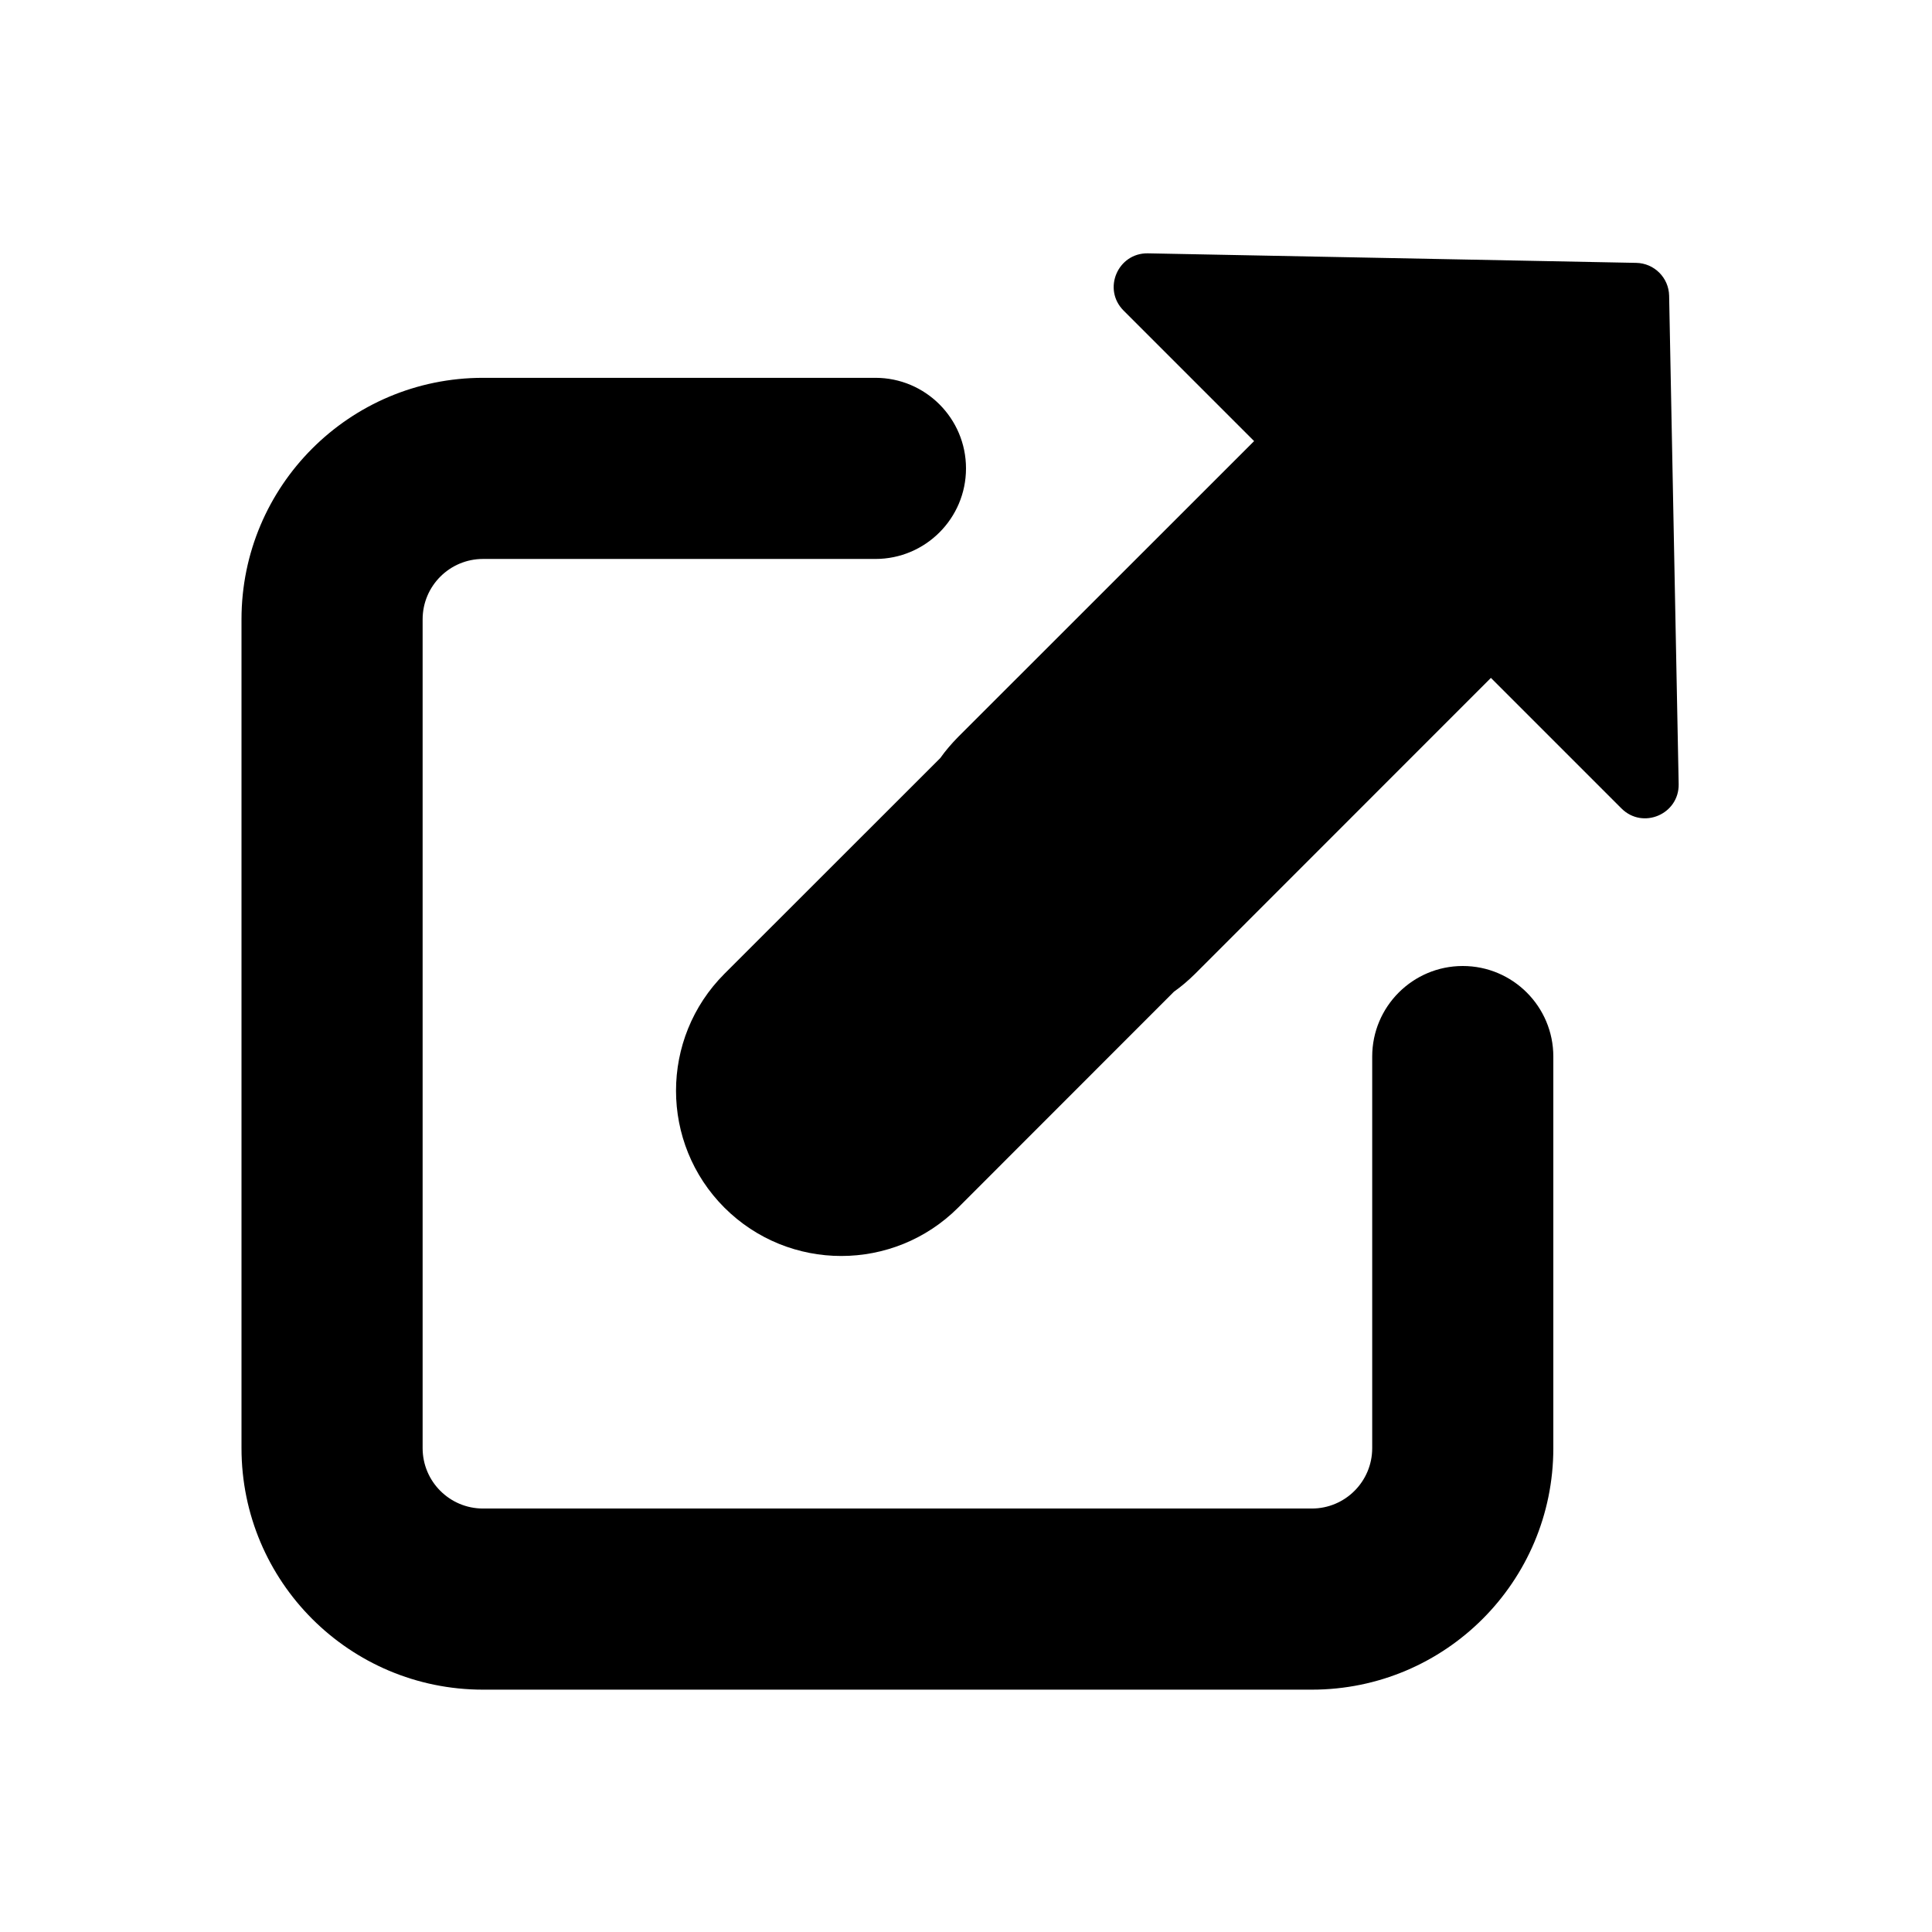
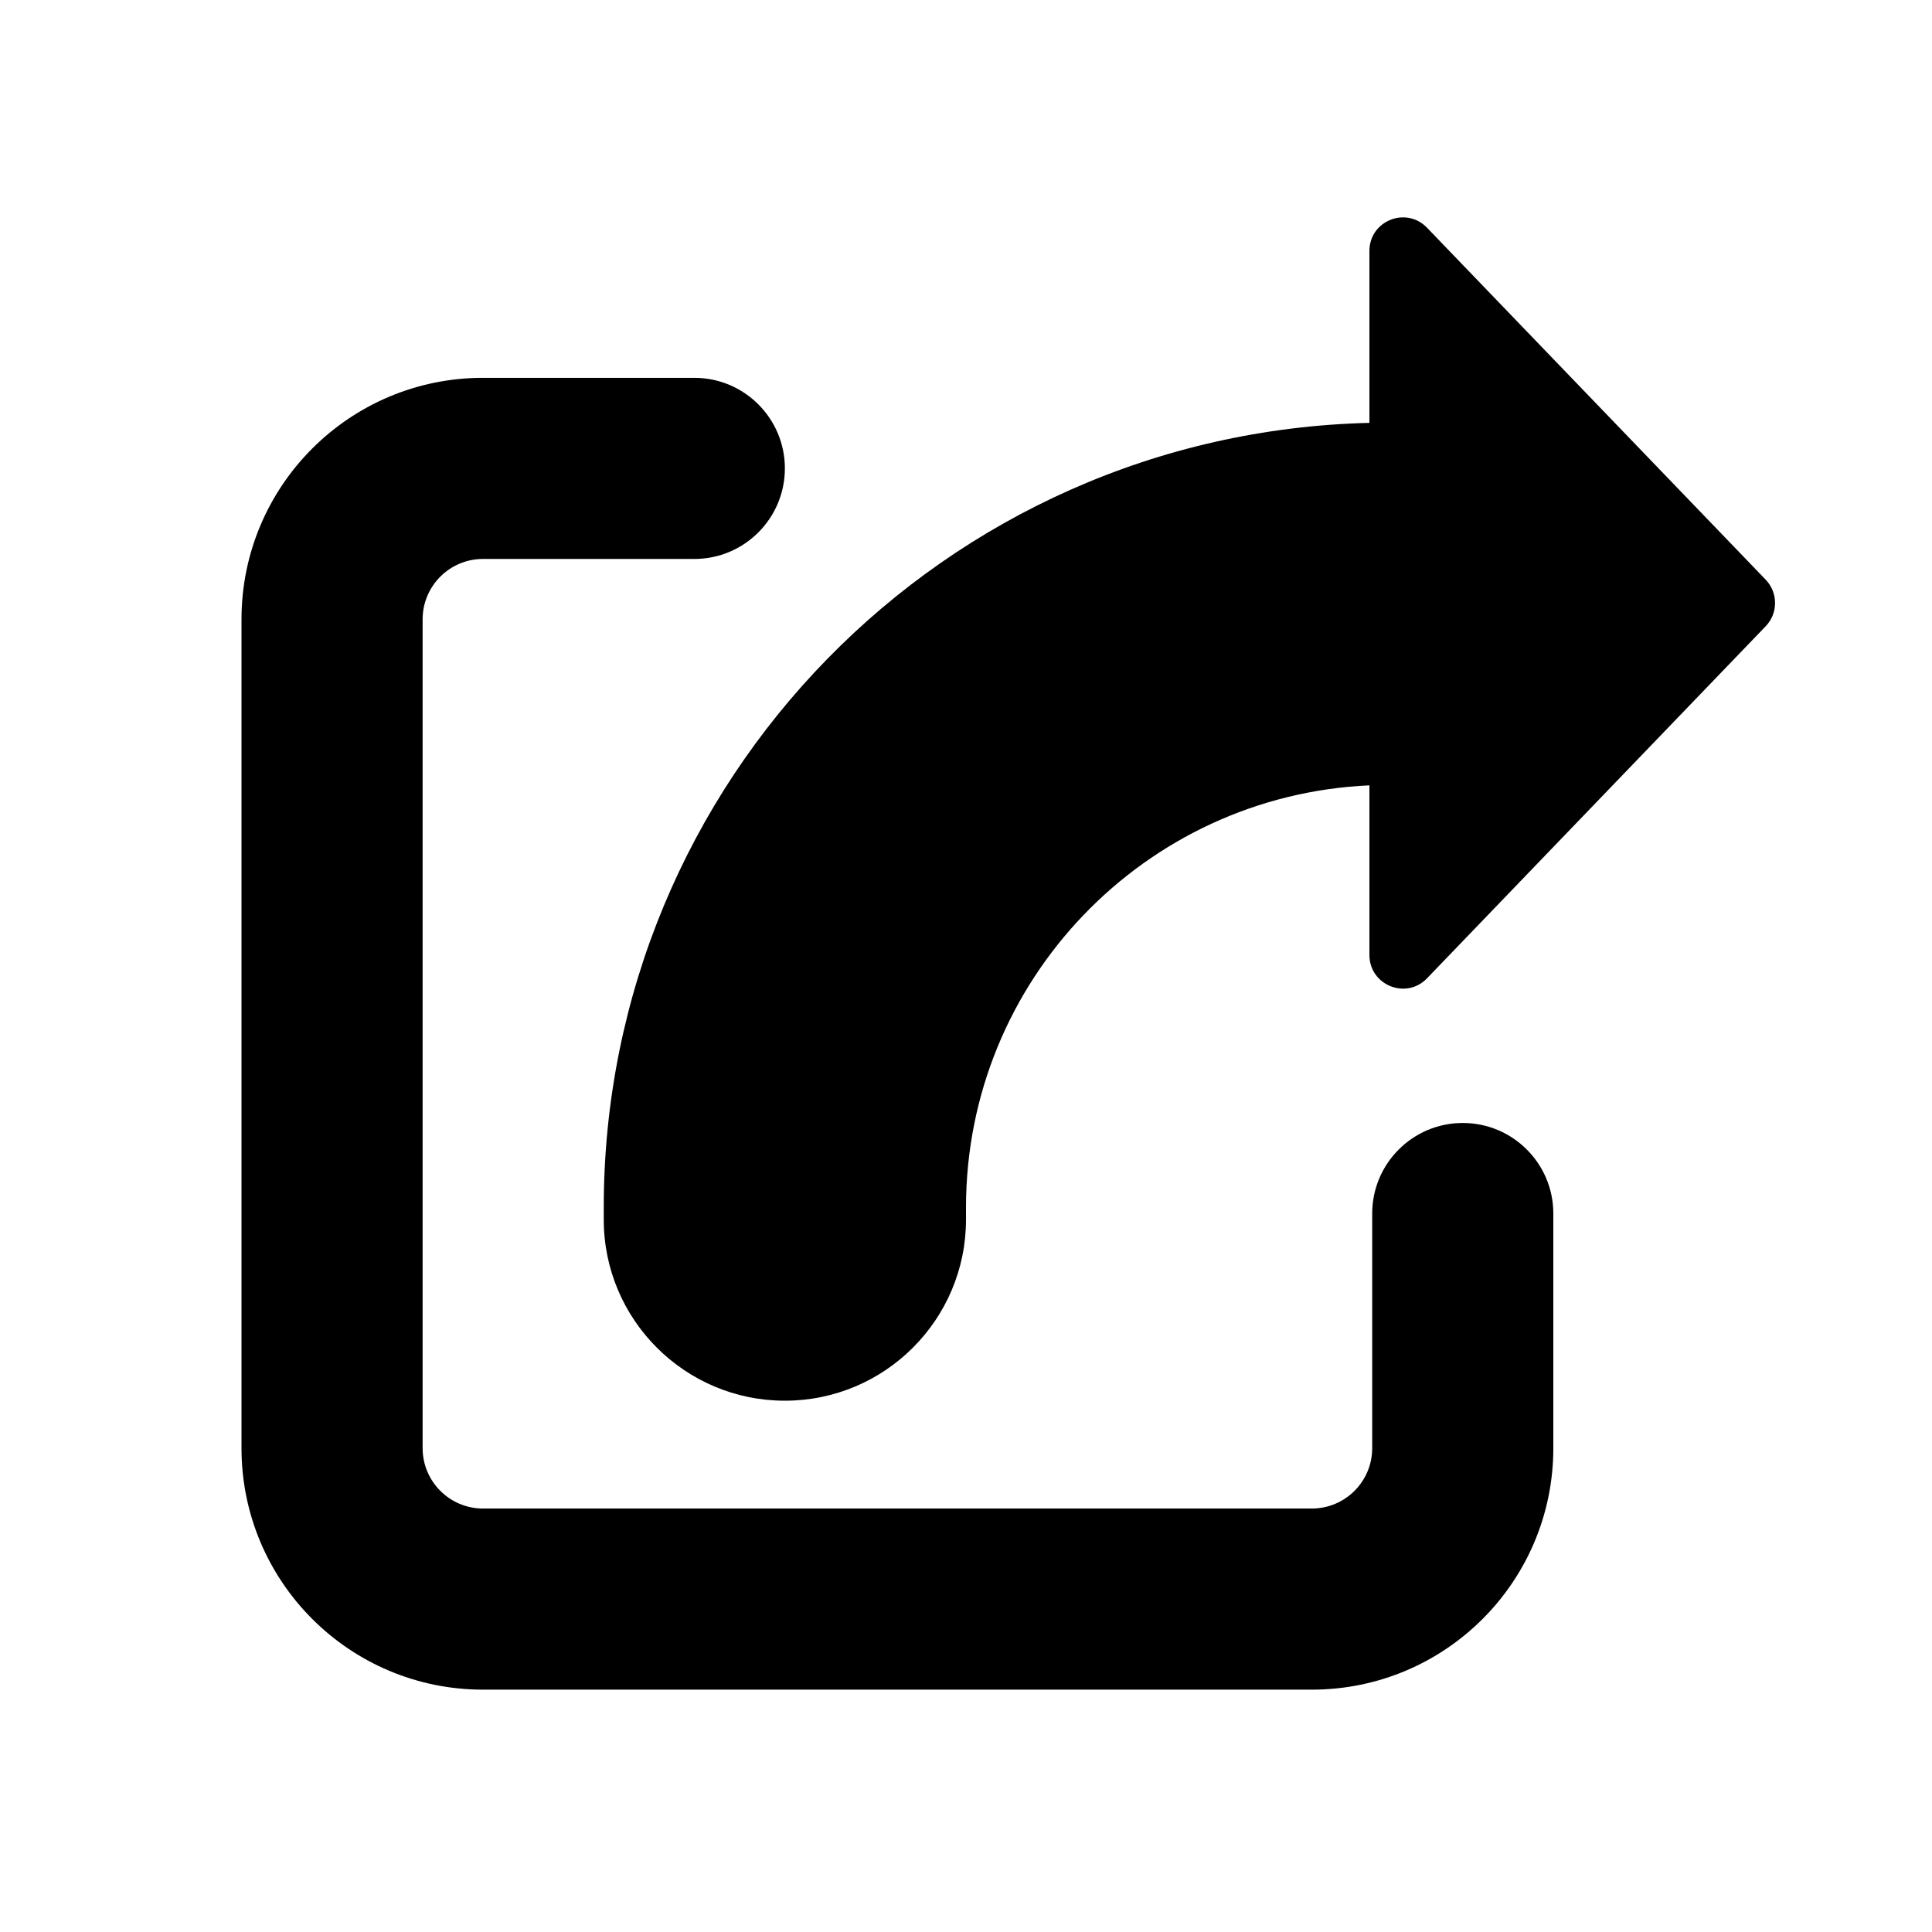
<svg xmlns="http://www.w3.org/2000/svg" width="16" height="16" viewBox="0 0 16 16" fill="none">
-   <path fill-rule="evenodd" clip-rule="evenodd" d="M13.823 2.449C13.82 2.3 13.7 2.18 13.551 2.177L9.506 2.098C9.257 2.094 9.128 2.395 9.305 2.572L10.386 3.653L7.934 6.104C7.88 6.159 7.83 6.217 7.787 6.278L5.999 8.065C5.465 8.6 5.465 9.466 5.999 10.001C6.534 10.535 7.4 10.535 7.935 10.001L9.722 8.213C9.783 8.17 9.841 8.12 9.896 8.066L12.347 5.614L13.428 6.695C13.605 6.872 13.906 6.743 13.902 6.494L13.823 2.449ZM7.25 3.129C7.664 3.129 8 3.465 8 3.879C8 4.293 7.664 4.629 7.25 4.629H4C3.724 4.629 3.5 4.853 3.5 5.129V11.993C3.5 12.269 3.724 12.493 4 12.493H10.864C11.14 12.493 11.364 12.269 11.364 11.993V8.75C11.364 8.336 11.7 8 12.114 8C12.528 8 12.864 8.336 12.864 8.75V11.993C12.864 13.098 11.969 13.993 10.864 13.993H4C2.895 13.993 2 13.098 2 11.993V5.129C2 4.024 2.895 3.129 4 3.129H7.25Z" fill="#000000" />
+   <path d="M14.623 5.186C14.726 5.079 14.726 4.909 14.623 4.801L11.818 1.886C11.645 1.706 11.341 1.828 11.341 2.078V3.502C7.825 3.586 5 6.463 5 10V10.1C5 10.928 5.672 11.6 6.5 11.6C7.328 11.6 8 10.928 8 10.1V10C8 8.12 9.482 6.587 11.341 6.504V7.909C11.341 8.159 11.645 8.282 11.818 8.102L14.623 5.186Z" fill="#000000" />
+   <path d="M6.5 3.879C6.5 3.465 6.164 3.129 5.75 3.129H4C2.895 3.129 2 4.024 2 5.129V11.993C2 13.098 2.895 13.993 4 13.993H10.864C11.969 13.993 12.864 13.098 12.864 11.993V10.05C12.864 9.636 12.528 9.3 12.114 9.3C11.7 9.3 11.364 9.636 11.364 10.05V11.993C11.364 12.269 11.14 12.493 10.864 12.493H4C3.724 12.493 3.5 12.269 3.5 11.993V5.129C3.5 4.853 3.724 4.629 4 4.629H5.75C6.164 4.629 6.5 4.293 6.5 3.879Z" fill="#000000" />
</svg>
